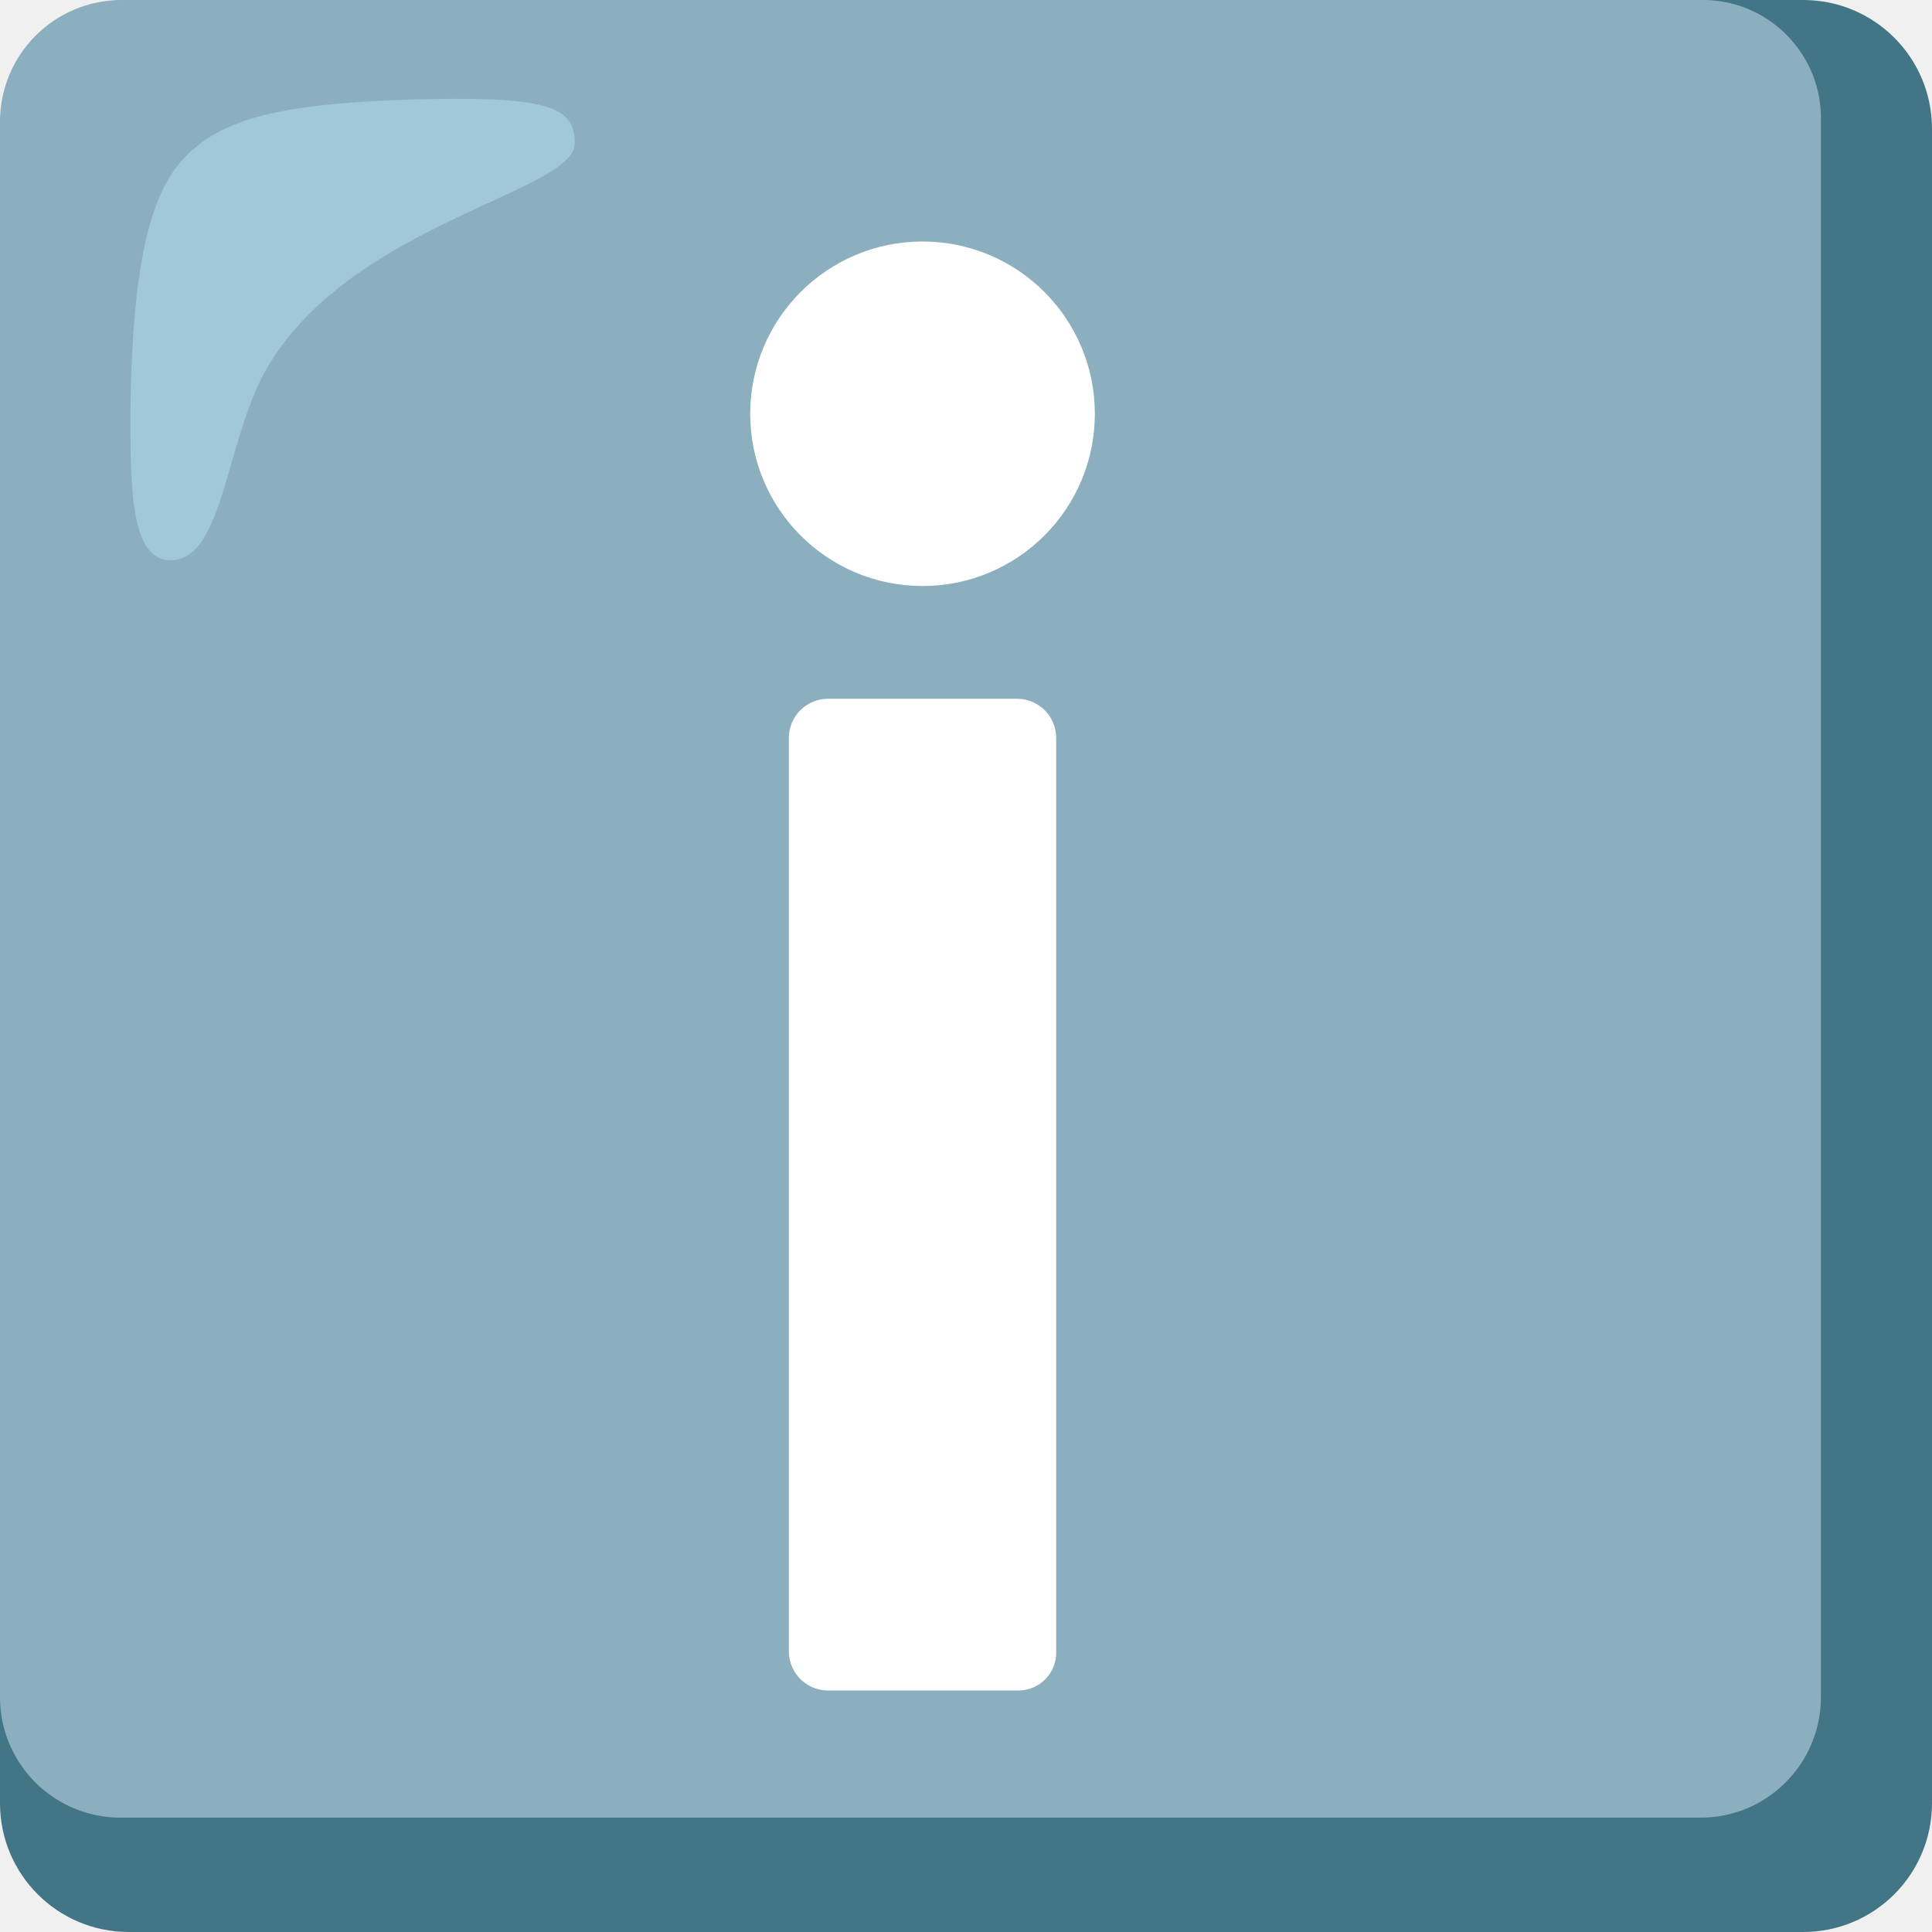
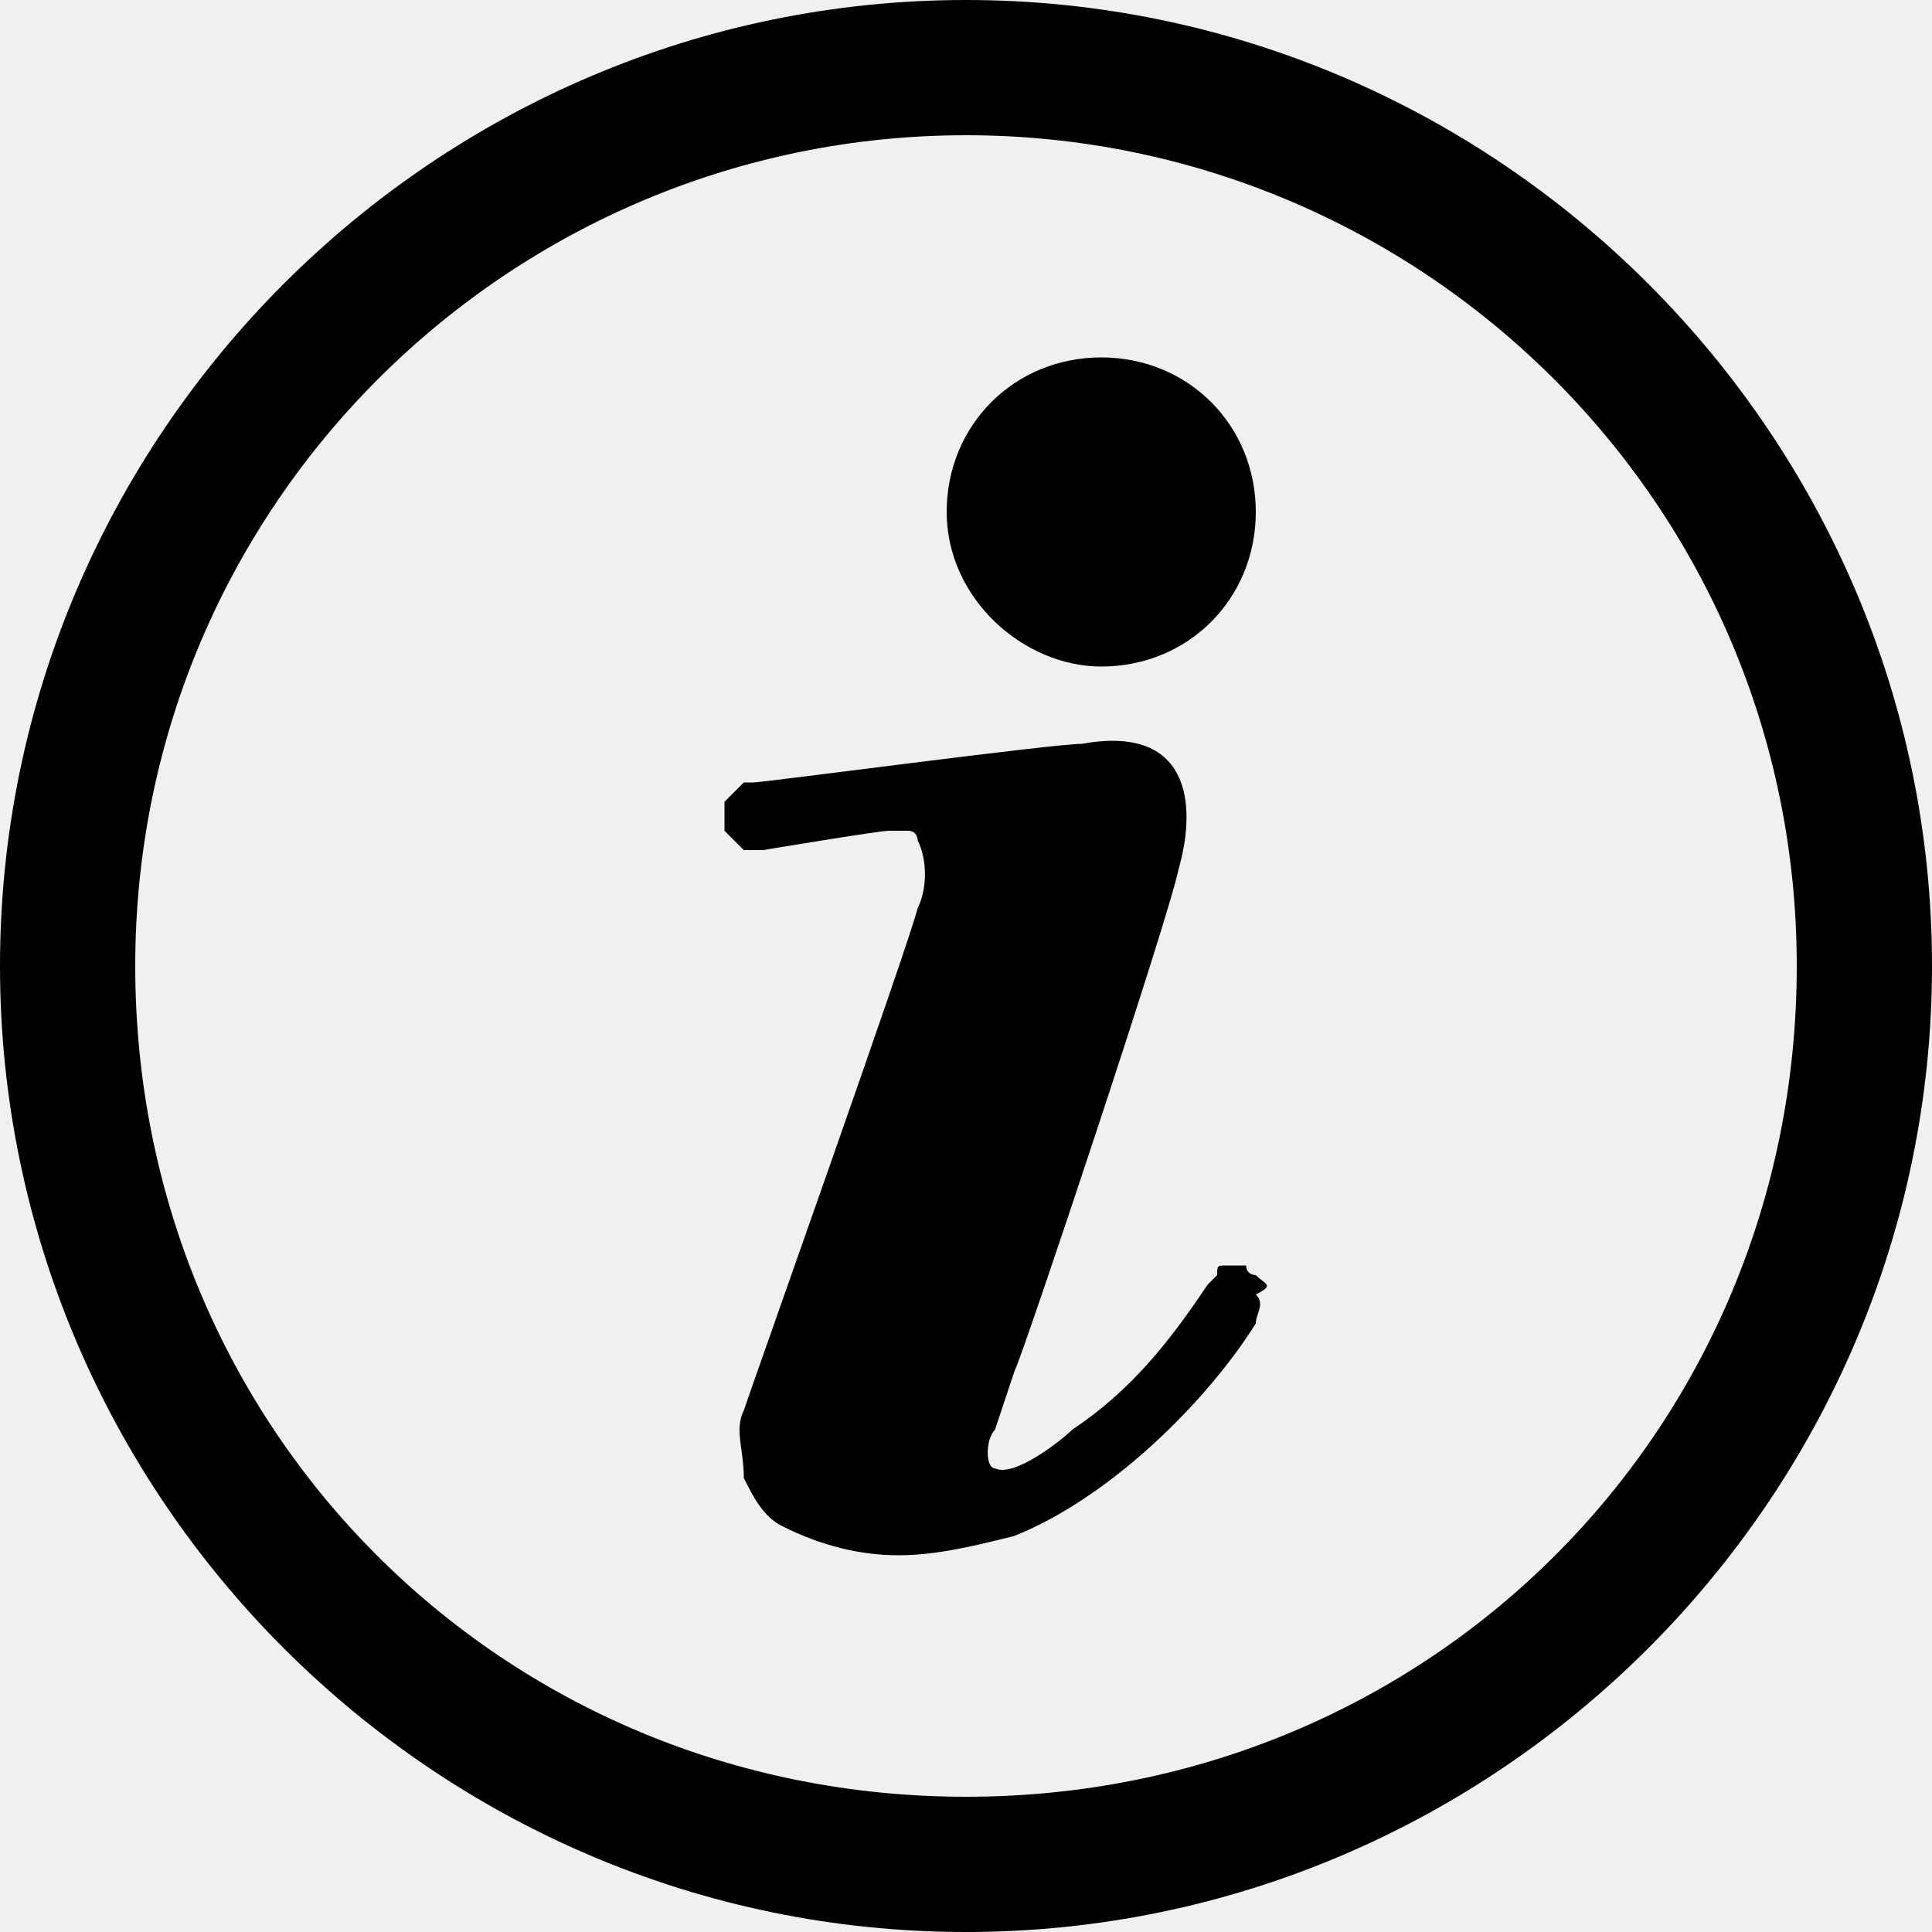
- <svg xmlns="http://www.w3.org/2000/svg" width="16" height="16" viewBox="0 0 16 16" fill="none">
-   <path d="M14.933 0H1.067C0.477 0 0 0.477 0 1.067V14.933C0 15.523 0.477 16 1.067 16H14.933C15.523 16 16 15.523 16 14.933V1.067C16 0.477 15.523 0 14.933 0Z" fill="#427687" />
-   <path d="M14.093 0H1C0.735 0.002 0.482 0.108 0.295 0.295C0.108 0.482 0.002 0.735 2.97732e-06 1V14.053C-0.001 14.605 0.445 15.052 0.997 15.053H14.08C14.632 15.055 15.079 14.608 15.08 14.056V1C15.092 0.46 14.663 0.012 14.123 0H14.093Z" fill="#8CAFBF" />
-   <path d="M8.44 14H6.853C6.769 13.999 6.688 13.965 6.628 13.905C6.568 13.845 6.534 13.764 6.533 13.68V6.107C6.534 6.022 6.568 5.941 6.628 5.882C6.688 5.822 6.769 5.788 6.853 5.787H8.427C8.603 5.789 8.744 5.931 8.747 6.107V13.68C8.751 13.853 8.613 13.996 8.44 14Z" fill="white" />
-   <path d="M7.64 4.853C8.428 4.853 9.067 4.215 9.067 3.427C9.067 2.639 8.428 2 7.64 2C6.852 2 6.213 2.639 6.213 3.427C6.213 4.215 6.852 4.853 7.64 4.853Z" fill="white" />
-   <path opacity="0.5" d="M4.76 1.187C4.76 0.88 4.547 0.787 3.32 0.827C2.293 0.867 1.787 0.987 1.48 1.36C1.173 1.733 1.093 2.493 1.08 3.4C1.08 4.04 1.08 4.64 1.413 4.64C1.867 4.64 1.867 3.587 2.24 3C2.96 1.84 4.76 1.587 4.76 1.187Z" fill="#B4E1ED" />
+ <svg xmlns="http://www.w3.org/2000/svg" version="1.1" id="infoIcon" x="0px" y="0px" viewBox="0 0 20 20" style="enable-background:new 0 0 20 20;" xml:space="preserve">
+   <g>
+     <path d="M10,20C4.5,20,0,15.5,0,10S4.5,0,10,0s10,4.5,10,10S15.5,20,10,20z M10,1.4c-4.7,0-8.6,3.8-8.6,8.6s3.8,8.6,8.6,8.6   s8.6-3.8,8.6-8.6S14.7,1.4,10,1.4z" />
+   </g>
+   <g>
+     <path d="M11.4,6.9c0.9,0,1.6-0.7,1.6-1.6s-0.7-1.6-1.6-1.6c-0.9,0-1.6,0.7-1.6,1.6S10.6,6.9,11.4,6.9z" />
+   </g>
+   <g>
+     <path d="M13,13.2c0,0-0.1,0-0.1-0.1c-0.1,0-0.1,0-0.2,0c-0.1,0-0.1,0-0.1,0.1c0,0-0.1,0.1-0.1,0.1c-0.4,0.6-0.8,1.1-1.4,1.5   c-0.1,0.1-0.6,0.5-0.8,0.4c-0.1,0-0.1-0.3,0-0.4l0.2-0.6c0.1-0.2,1.6-4.7,1.7-5.2c0.2-0.7,0.1-1.5-1-1.3c-0.3,0-3.3,0.4-3.4,0.4   c-0.1,0-0.1,0-0.1,0c0,0-0.1,0.1-0.1,0.1c0,0-0.1,0.1-0.1,0.1c0,0,0,0.1,0,0.2c0,0.1,0,0.1,0,0.1c0,0,0.1,0.1,0.1,0.1   c0,0,0.1,0.1,0.1,0.1c0,0,0.1,0,0.2,0c0,0,1.2-0.2,1.3-0.2c0.1,0,0.1,0,0.2,0c0.1,0,0.1,0.1,0.1,0.1c0.1,0.2,0.1,0.5,0,0.7   c-0.1,0.4-1.7,4.9-1.8,5.2c-0.1,0.2,0,0.4,0,0.7c0.1,0.2,0.2,0.4,0.4,0.5c0.4,0.2,0.8,0.3,1.2,0.3c0.4,0,0.8-0.1,1.2-0.2   c1-0.4,2-1.4,2.5-2.2c0-0.1,0.1-0.2,0-0.3C13.2,13.3,13.1,13.3,13,13.2z" />
+   </g>
</svg>
